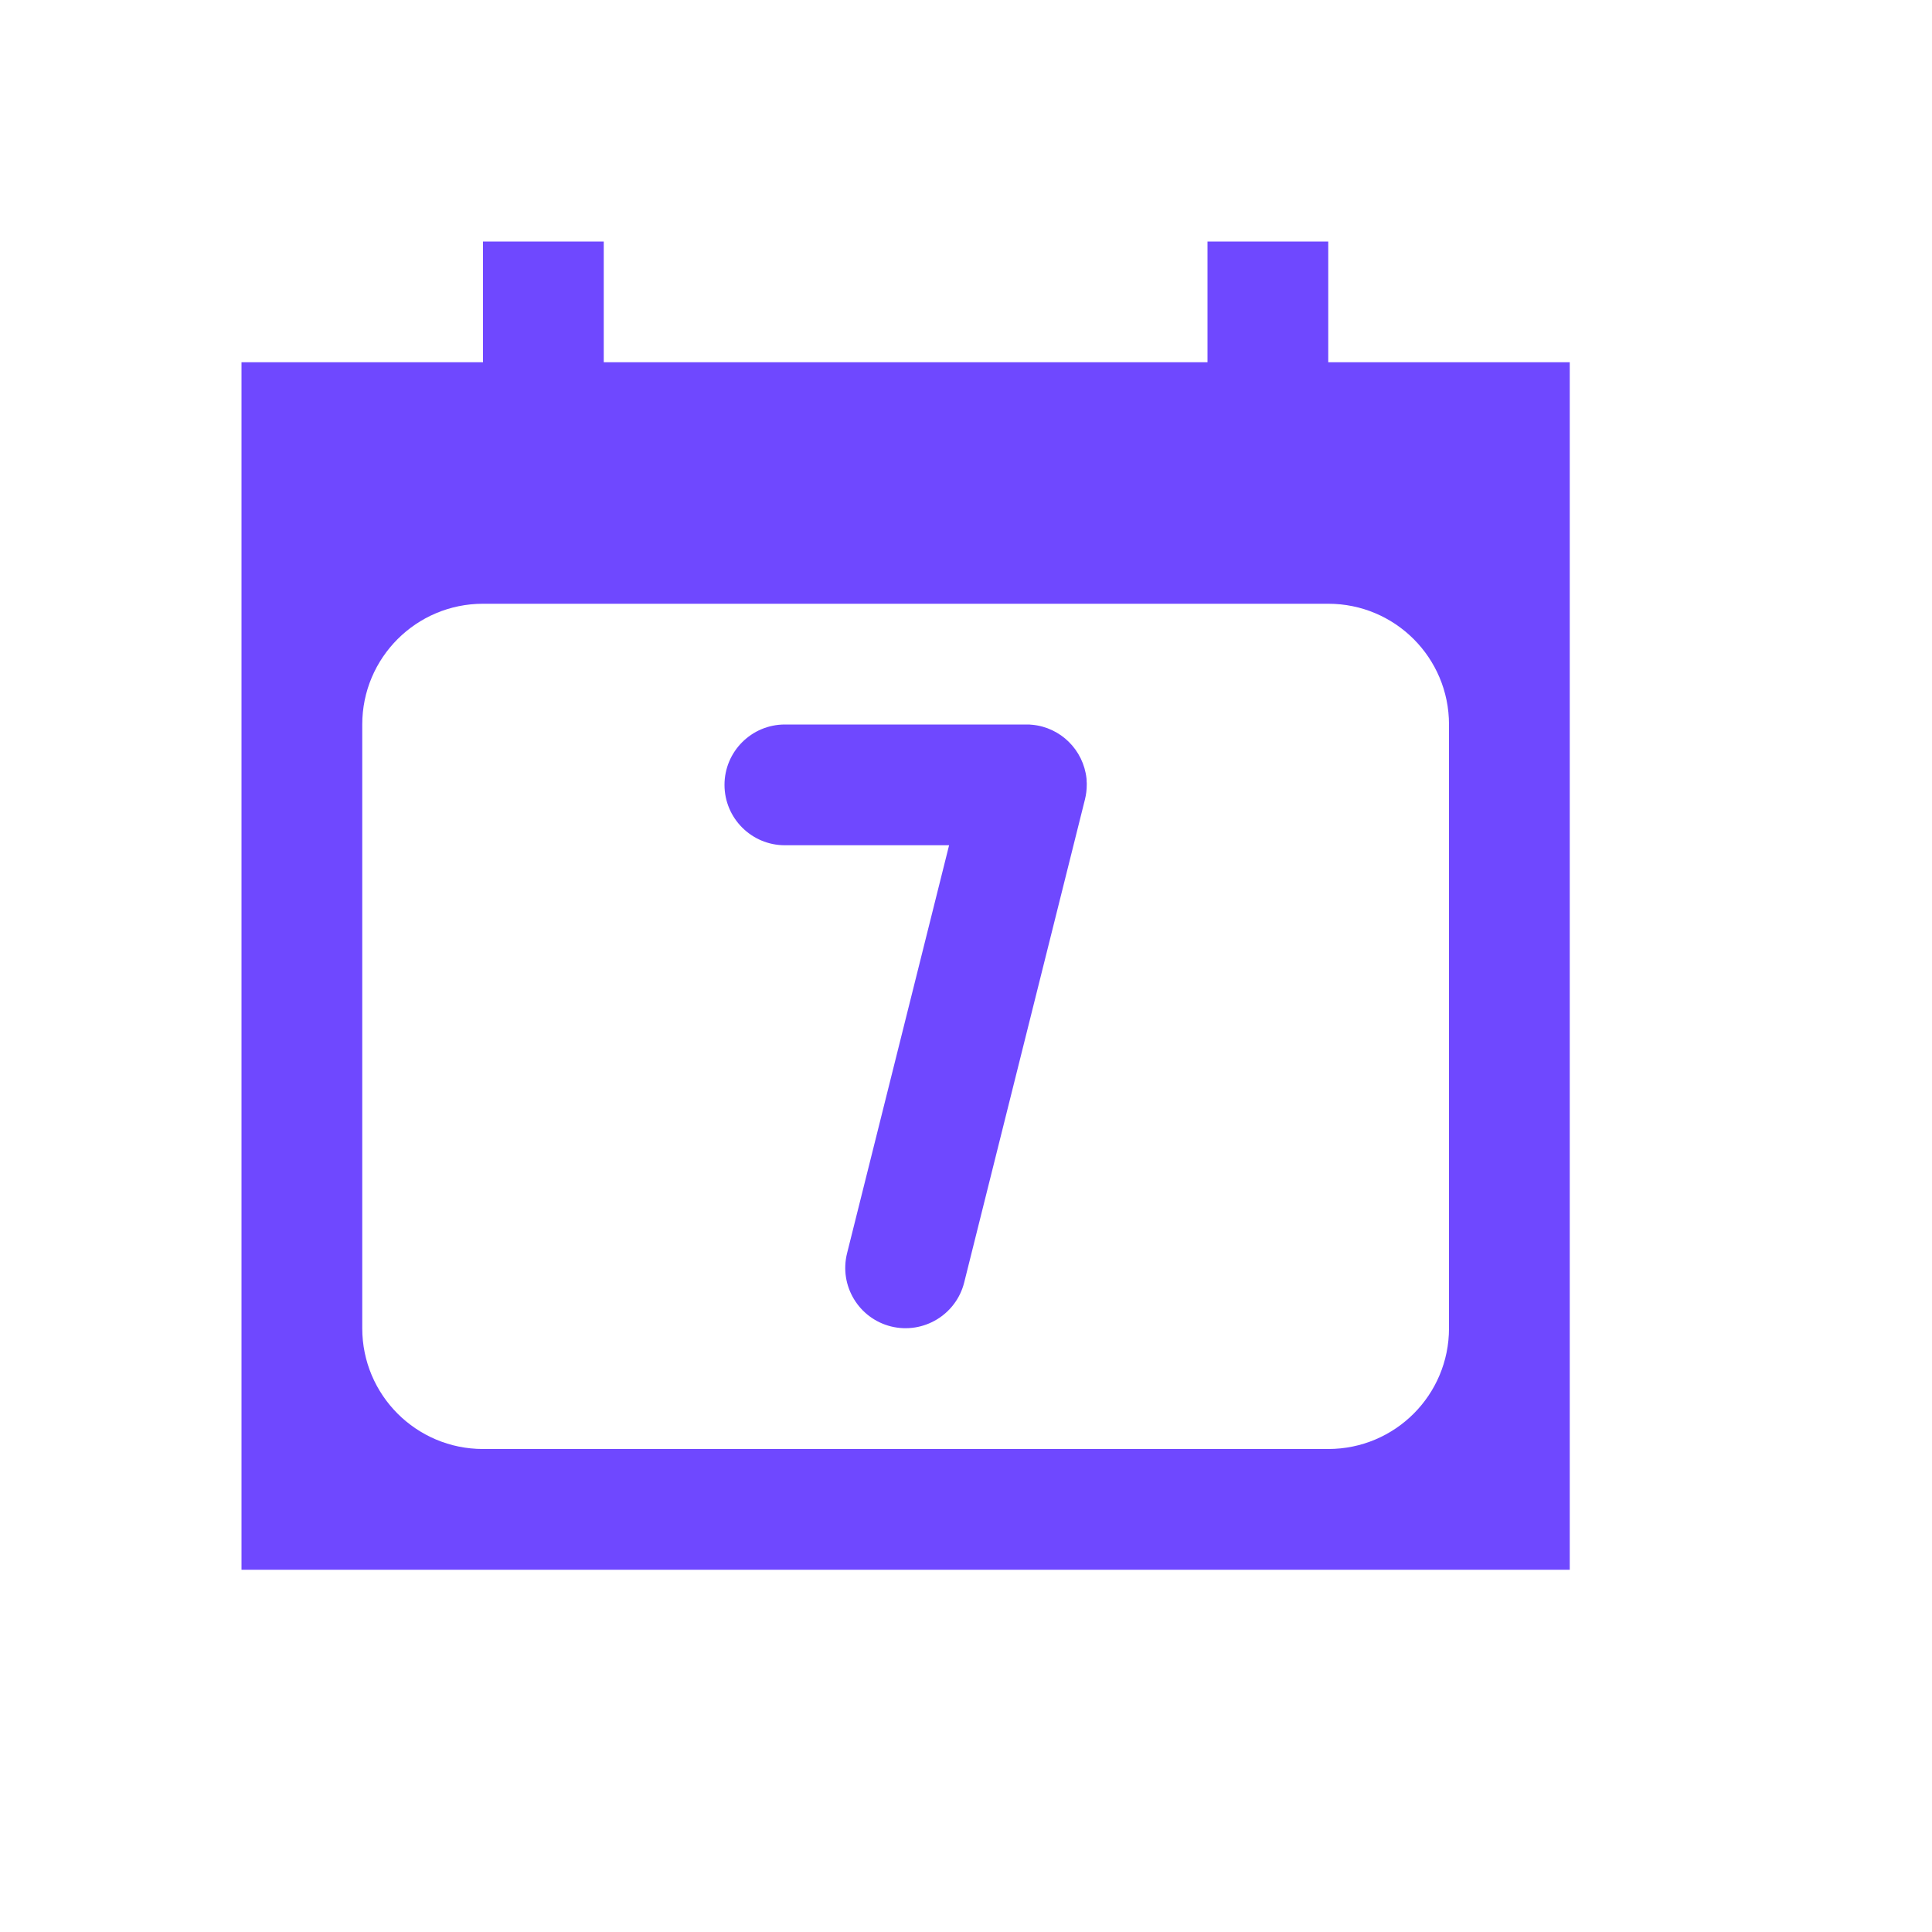
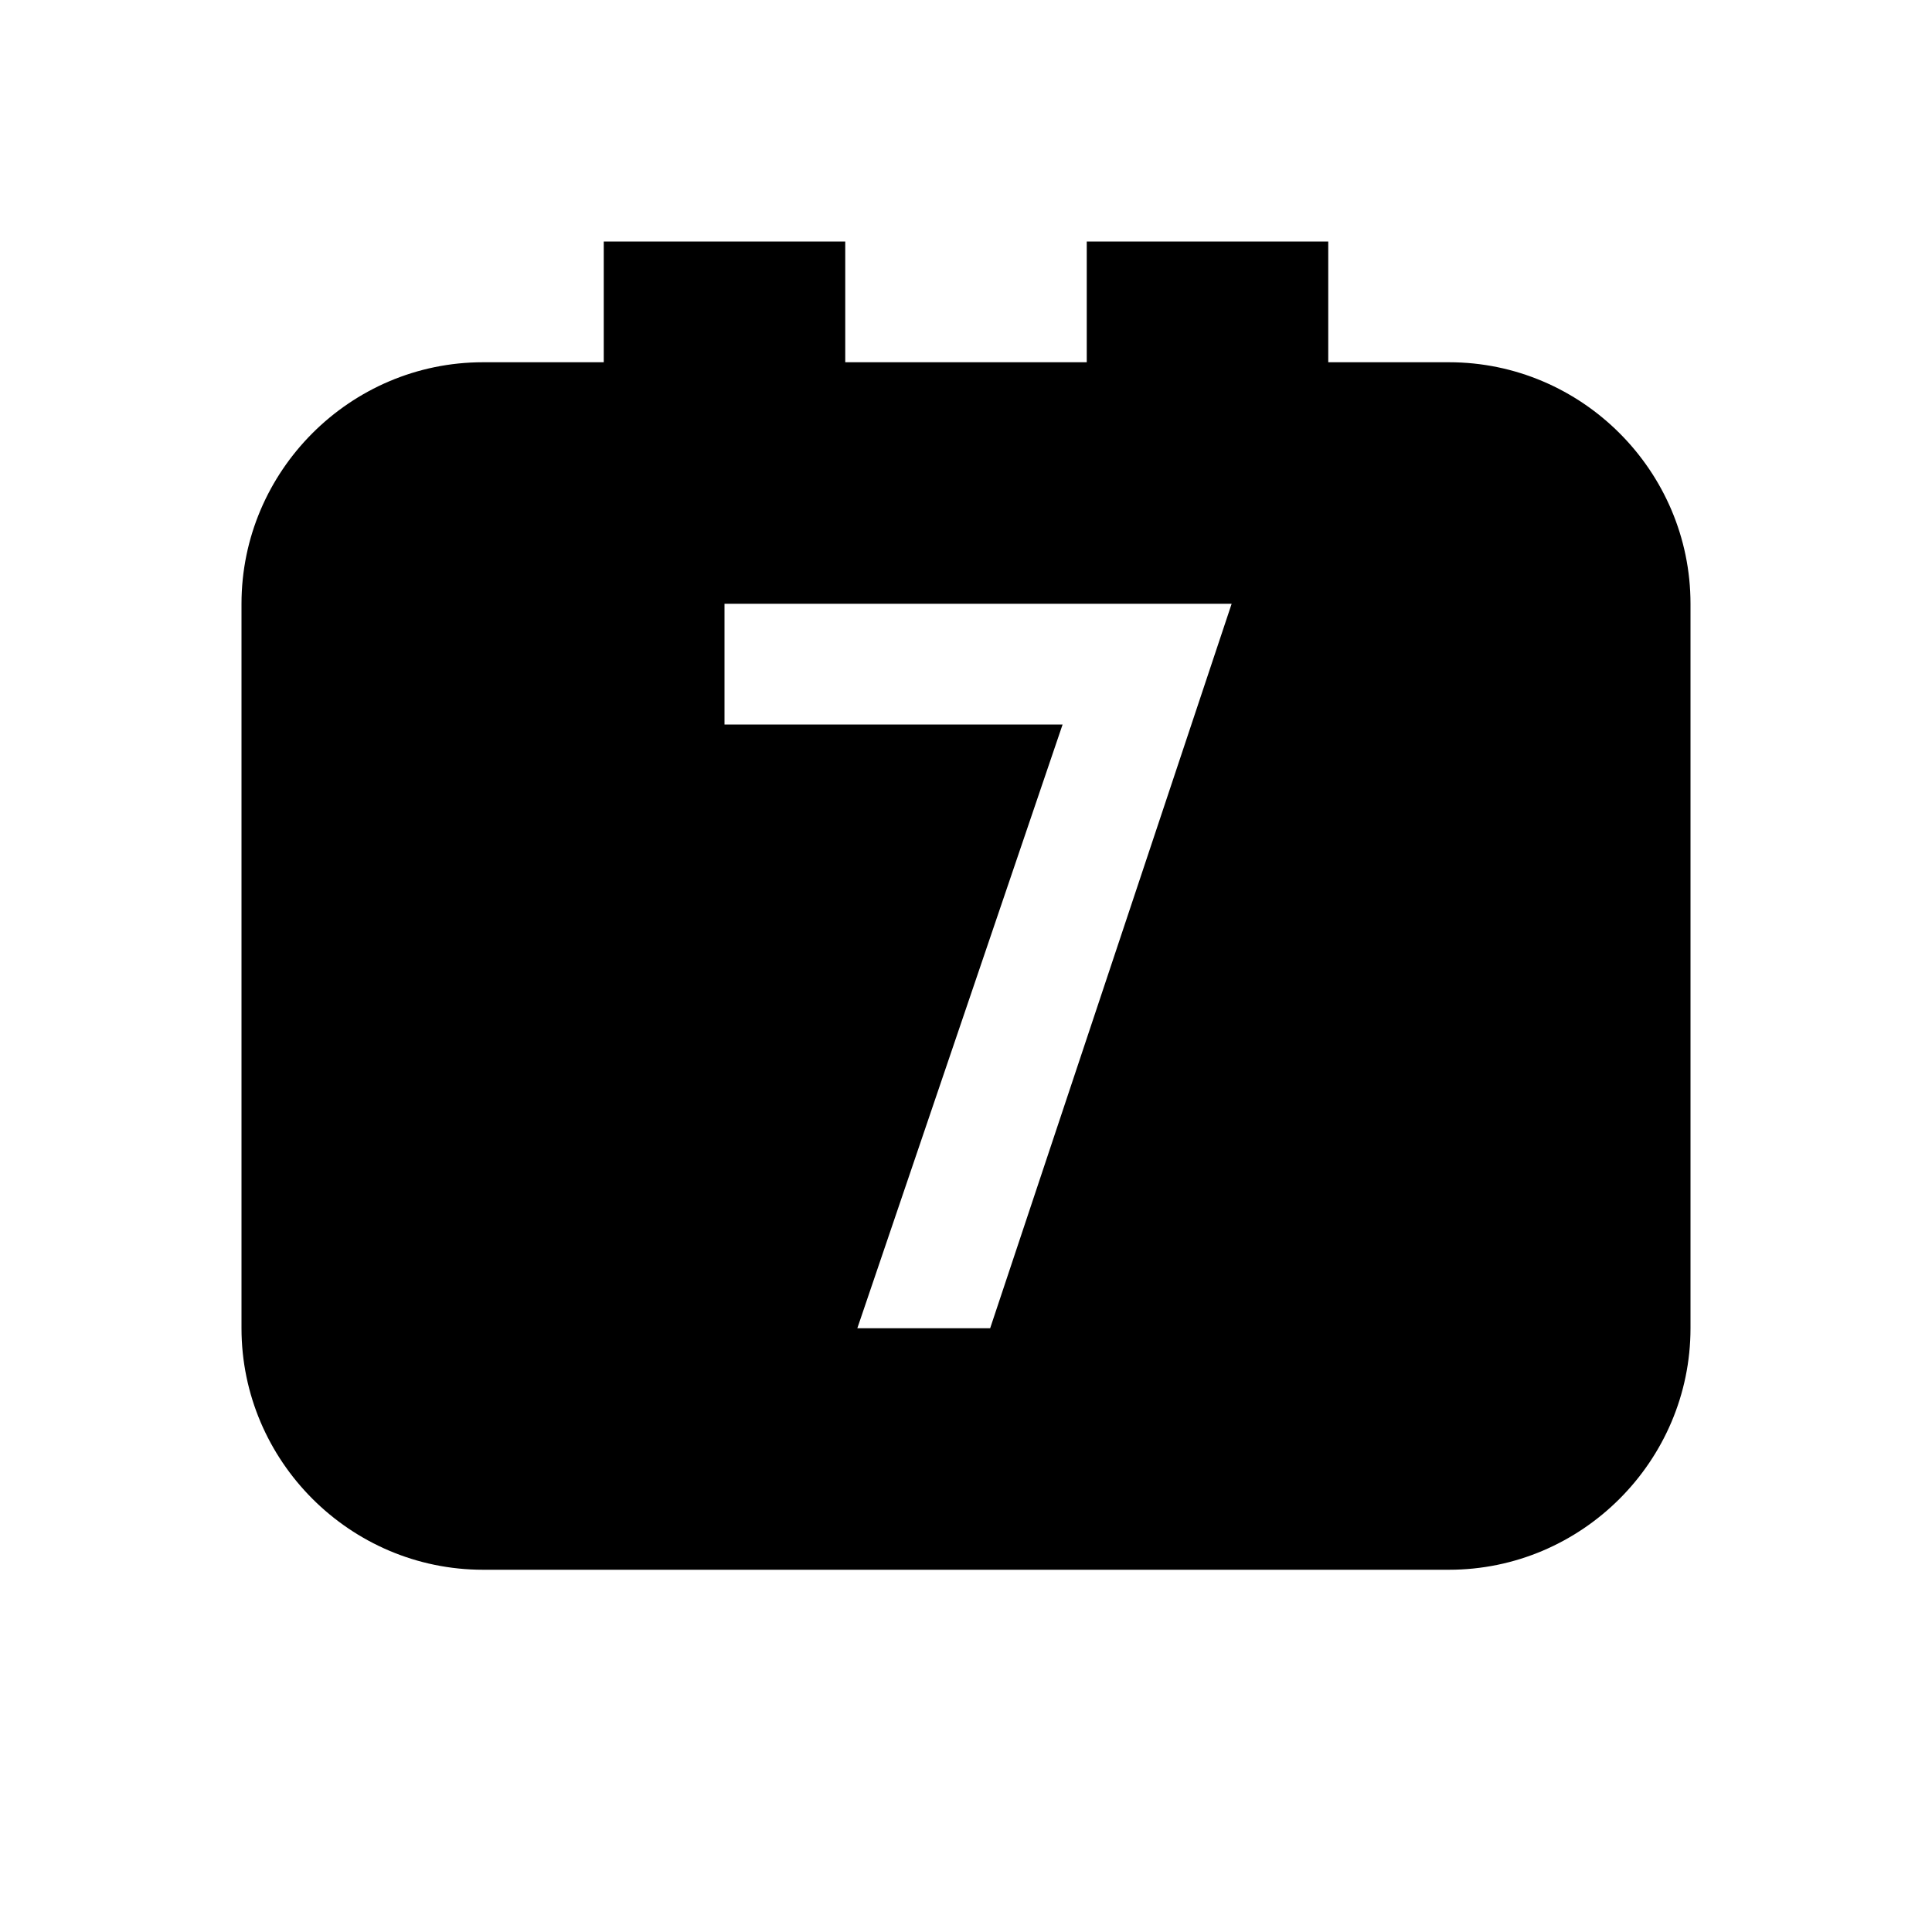
- <svg xmlns="http://www.w3.org/2000/svg" version="1.1" id="Layer_1" x="0px" y="0px" width="16px" height="16px" viewBox="0 0 16 16" style="enable-background:new 0 0 16 16;" xml:space="preserve">
-   <path style="fill:#6F48FF;" d="M8.999,6.473c0-0.003,0-0.007,0-0.01c0-0.005-0.001-0.01-0.001-0.016v0  C8.972,6.21,8.783,6.023,8.546,6.002H8.544C8.537,6.001,8.53,6.001,8.522,6h-0.01C8.508,6,8.504,6,8.5,6h-2C6.224,6,6,6.224,6,6.5  S6.224,7,6.5,7h1.36l-0.845,3.379c-0.067,0.268,0.096,0.539,0.364,0.606c0.268,0.066,0.539-0.097,0.606-0.364l1-4  C8.995,6.581,9,6.54,9,6.5V6.498c0-0.005,0-0.009,0-0.014C9,6.48,9,6.477,8.999,6.473z M11,3V2h-1v1H5V2H4v1H2v10h11V3H11z M12,11  c0,0.553-0.447,1-1,1H4c-0.552,0-1-0.447-1-1V6c0-0.553,0.448-1,1-1h7c0.553,0,1,0.447,1,1V11z" />
+ <svg xmlns="http://www.w3.org/2000/svg" version="1.1" id="Layer_1" x="0px" y="0px" viewBox="0 0 16 16" enable-background="new 0 0 16 16" xml:space="preserve">
+   <path d="M12,3h-1V2H9v1H7V2H5v1H4C2.9,3,2,3.9,2,5v6c0,1.1,0.9,2,2,2h8c1.1,0,2-0.9,2-2V5C14,3.9,13.1,3,12,3z M8.2,11H7.1l1.7-5H6  V5h4.2L8.2,11z" />
</svg>
